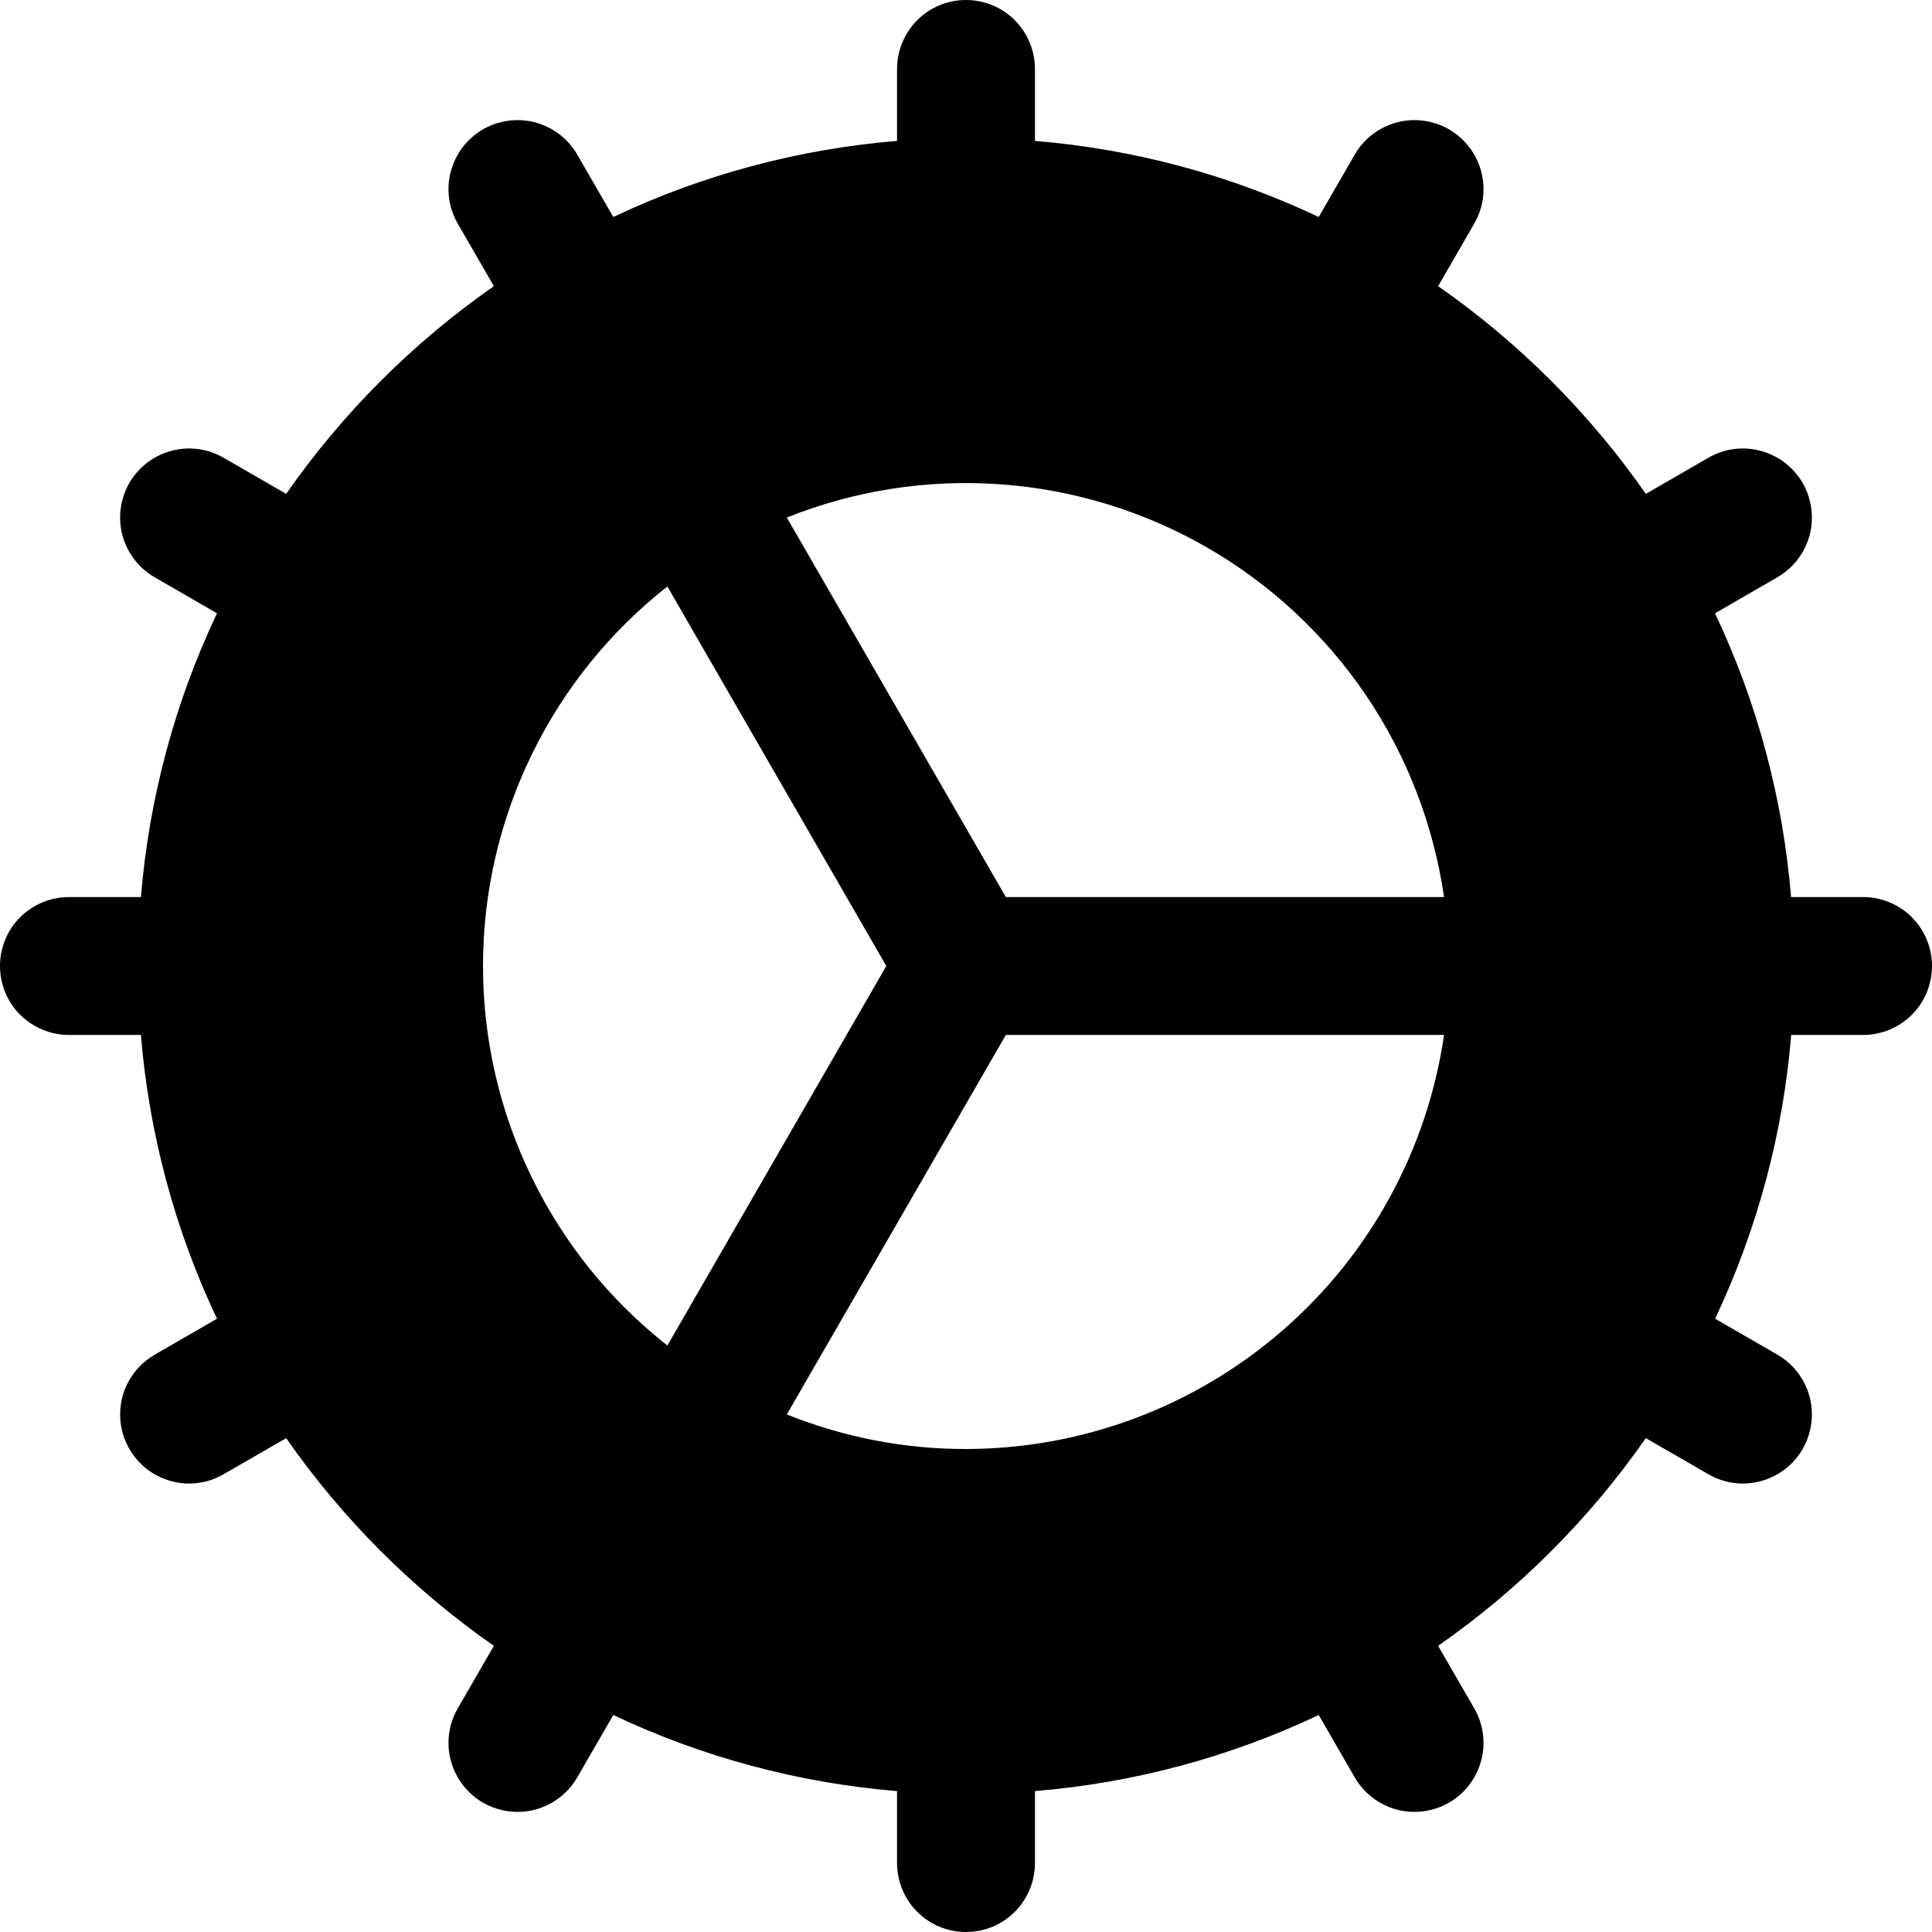
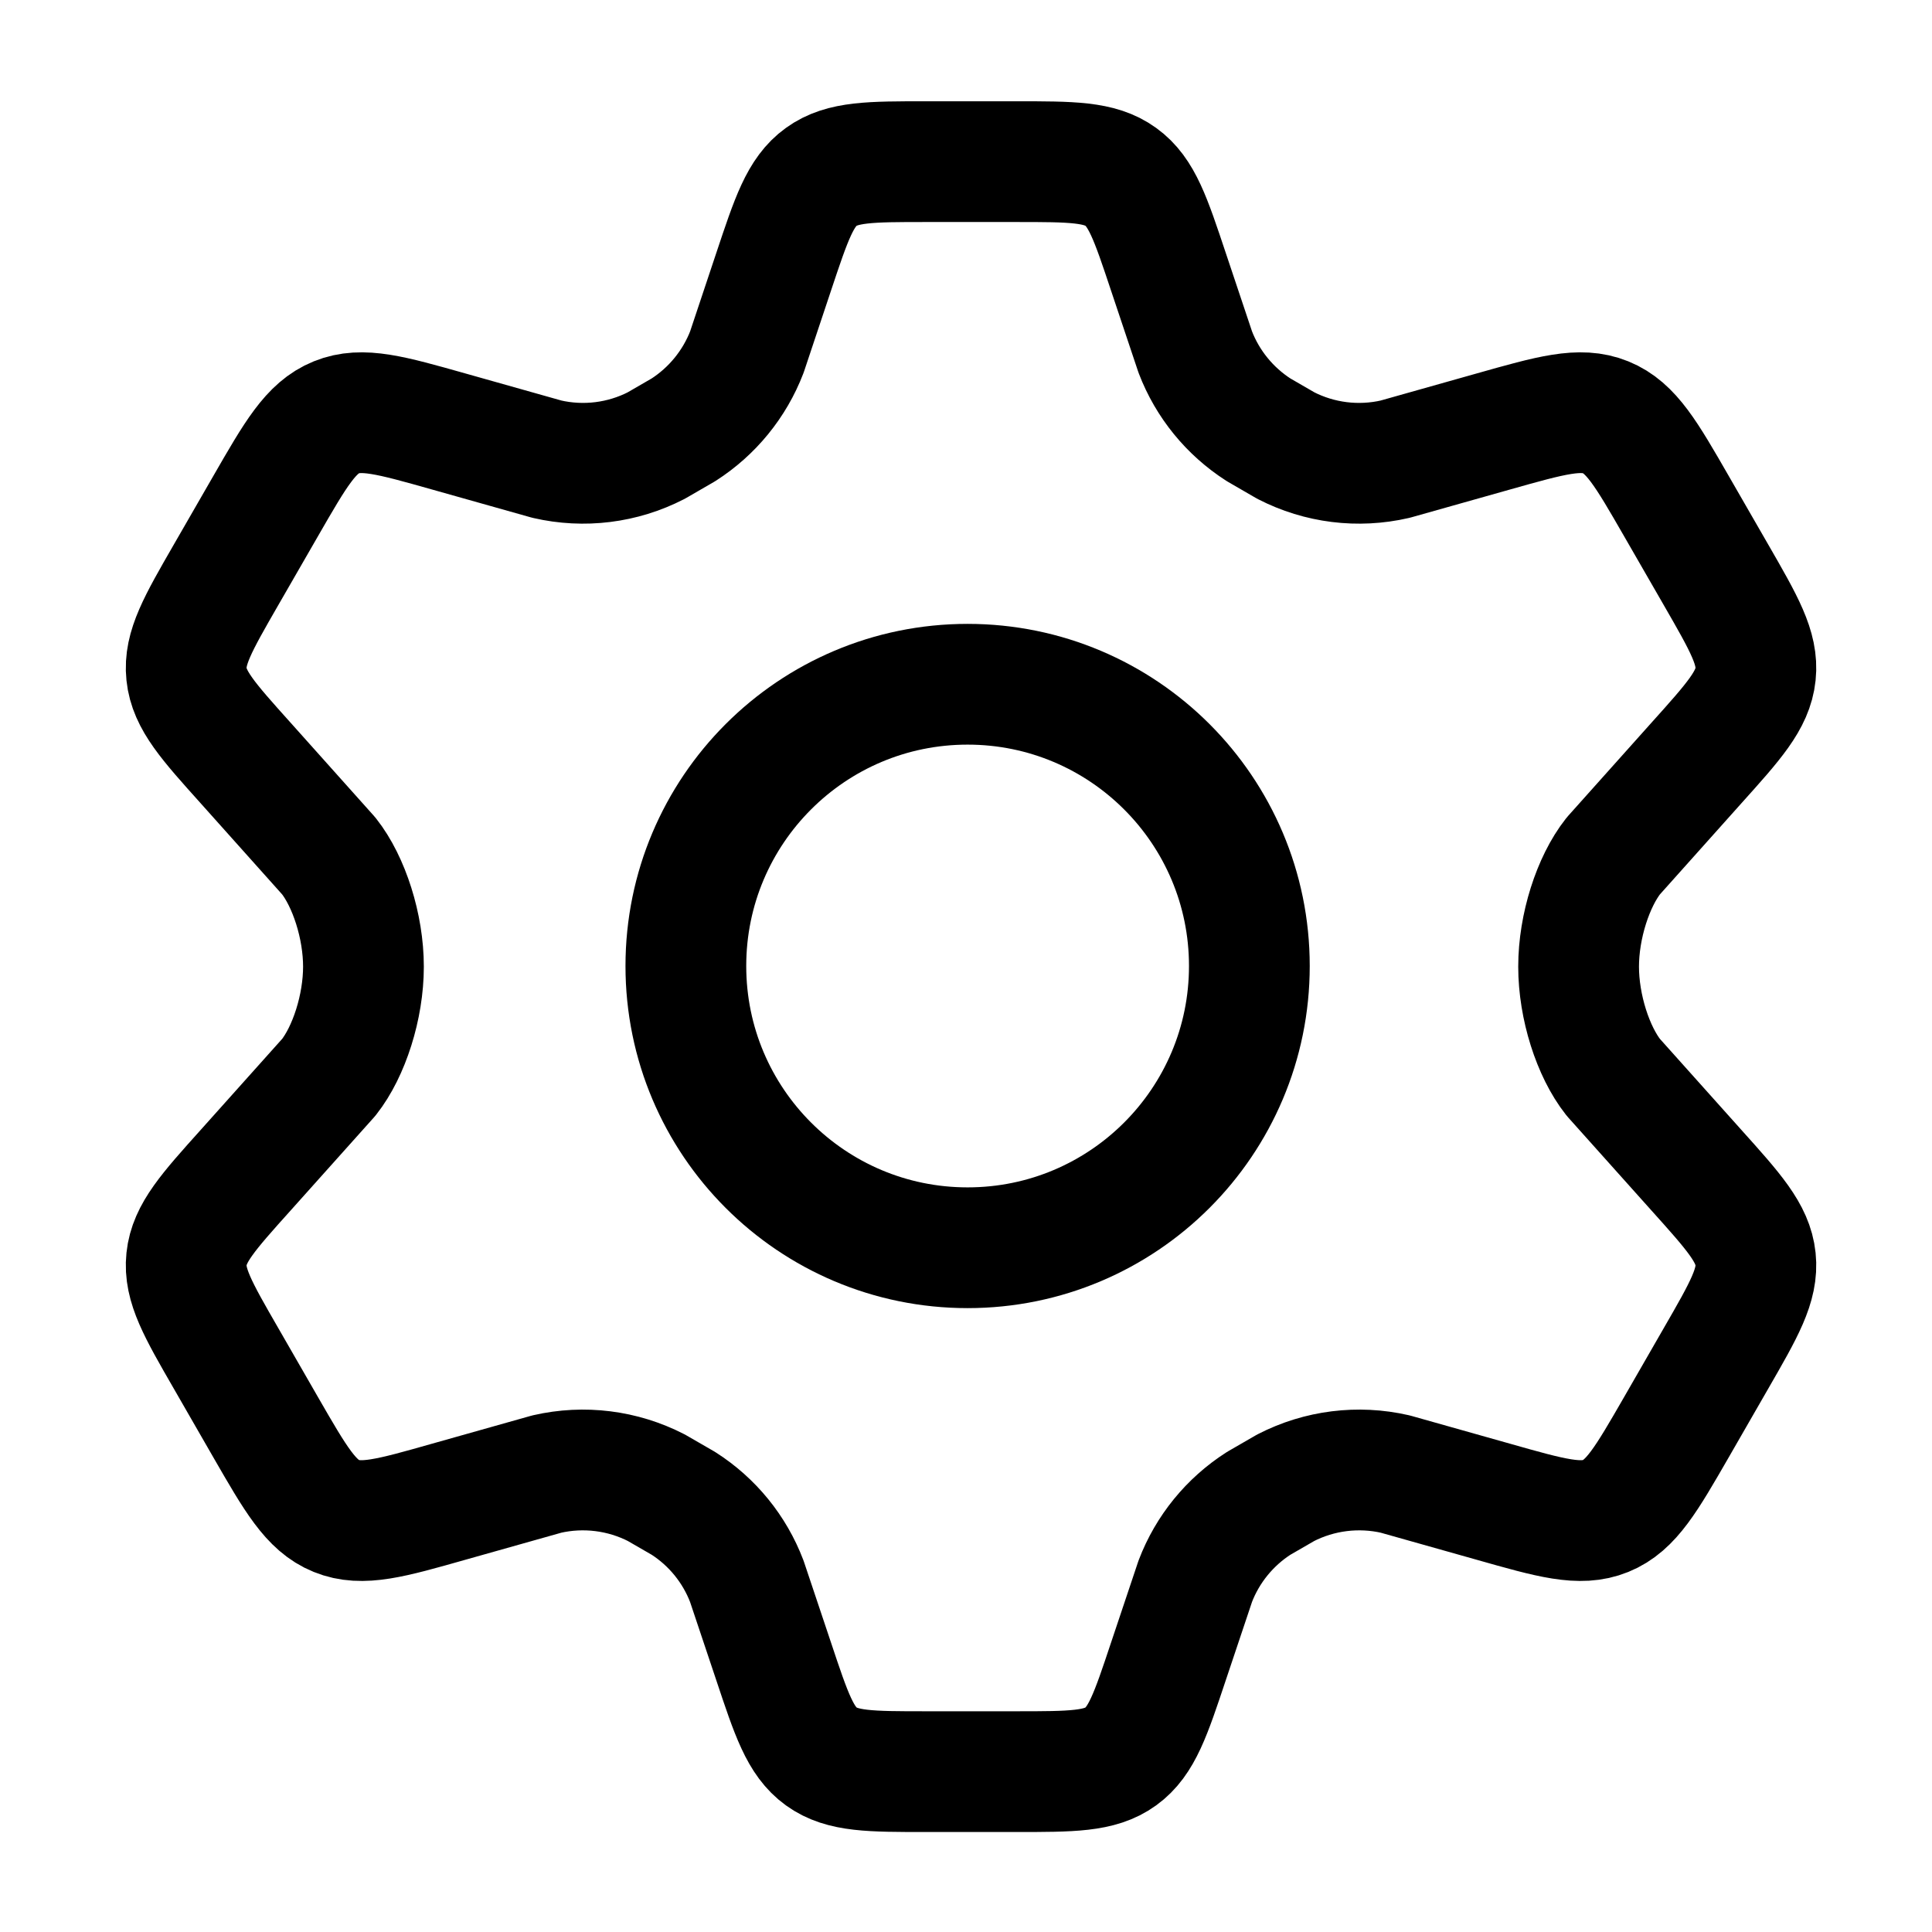
- <svg xmlns="http://www.w3.org/2000/svg" width="16" height="16" viewBox="0 0 16 16" fill="none">
-   <path d="M15.429 7.429H14.833C14.766 6.614 14.553 5.818 14.203 5.079L14.719 4.781C14.851 4.705 14.946 4.58 14.986 4.434C15.025 4.287 15.004 4.131 14.929 4C14.853 3.869 14.728 3.773 14.582 3.734C14.435 3.694 14.279 3.715 14.148 3.791L13.63 4.09C13.163 3.42 12.58 2.837 11.91 2.37L12.209 1.852C12.285 1.721 12.306 1.565 12.266 1.418C12.227 1.272 12.131 1.147 12 1.071C11.869 0.996 11.713 0.975 11.566 1.014C11.42 1.054 11.295 1.149 11.219 1.281L10.921 1.797C10.182 1.447 9.386 1.234 8.571 1.167V0.571C8.571 0.42 8.511 0.275 8.404 0.167C8.297 0.06 8.152 0 8 0C7.848 0 7.703 0.06 7.596 0.167C7.489 0.275 7.429 0.42 7.429 0.571V1.167C6.614 1.234 5.818 1.447 5.079 1.797L4.781 1.281C4.705 1.149 4.58 1.054 4.434 1.014C4.287 0.975 4.131 0.996 4 1.071C3.869 1.147 3.773 1.272 3.734 1.418C3.694 1.565 3.715 1.721 3.791 1.852L4.09 2.37C3.42 2.837 2.837 3.42 2.37 4.09L1.852 3.791C1.787 3.753 1.715 3.729 1.641 3.719C1.567 3.709 1.491 3.714 1.418 3.734C1.272 3.773 1.147 3.869 1.071 4C0.996 4.131 0.975 4.287 1.014 4.434C1.054 4.58 1.149 4.705 1.281 4.781L1.797 5.079C1.447 5.818 1.234 6.614 1.167 7.429H0.571C0.42 7.429 0.275 7.489 0.167 7.596C0.06 7.703 0 7.848 0 8C0 8.152 0.06 8.297 0.167 8.404C0.275 8.511 0.42 8.571 0.571 8.571H1.167C1.234 9.386 1.447 10.182 1.797 10.921L1.281 11.219C1.172 11.282 1.087 11.379 1.038 11.495C0.99 11.612 0.982 11.741 1.014 11.862C1.047 11.984 1.119 12.091 1.218 12.168C1.318 12.244 1.441 12.286 1.566 12.286C1.667 12.286 1.765 12.26 1.852 12.209L2.37 11.91C2.837 12.58 3.42 13.163 4.09 13.63L3.791 14.148C3.715 14.279 3.694 14.435 3.734 14.582C3.773 14.728 3.869 14.853 4 14.929C4.131 15.004 4.287 15.025 4.434 14.986C4.58 14.946 4.705 14.851 4.781 14.719L5.079 14.203C5.818 14.553 6.614 14.766 7.429 14.833V15.429C7.429 15.58 7.489 15.726 7.596 15.833C7.703 15.94 7.848 16 8 16C8.152 16 8.297 15.94 8.404 15.833C8.511 15.726 8.571 15.58 8.571 15.429V14.833C9.386 14.766 10.182 14.553 10.921 14.203L11.219 14.719C11.295 14.851 11.42 14.946 11.566 14.986C11.713 15.025 11.869 15.004 12 14.929C12.131 14.853 12.227 14.728 12.266 14.582C12.306 14.435 12.285 14.279 12.209 14.148L11.91 13.63C12.58 13.163 13.163 12.58 13.63 11.91L14.148 12.209C14.213 12.247 14.285 12.271 14.359 12.281C14.434 12.291 14.509 12.286 14.582 12.266C14.654 12.247 14.722 12.213 14.782 12.168C14.841 12.122 14.891 12.065 14.929 12C15.004 11.869 15.025 11.713 14.986 11.566C14.947 11.42 14.851 11.295 14.72 11.219L14.204 10.921C14.553 10.182 14.767 9.386 14.834 8.571H15.429C15.58 8.571 15.726 8.511 15.833 8.404C15.94 8.297 16 8.152 16 8C16 7.848 15.94 7.703 15.833 7.596C15.726 7.489 15.58 7.429 15.429 7.429ZM4 8C4 7.395 4.137 6.797 4.402 6.253C4.666 5.708 5.051 5.231 5.527 4.857L7.34 8L5.527 11.143C5.051 10.769 4.666 10.292 4.402 9.747C4.137 9.203 4 8.605 4 8ZM8 12C7.492 12.001 6.988 11.903 6.516 11.714L8.33 8.571H11.959C11.82 9.523 11.344 10.393 10.617 11.022C9.89 11.652 8.961 11.999 8 12ZM8.33 7.429L6.516 4.286C7.078 4.061 7.683 3.967 8.287 4.011C8.89 4.054 9.476 4.234 10 4.536C10.524 4.839 10.972 5.256 11.312 5.757C11.651 6.258 11.872 6.83 11.959 7.429H8.33Z" fill="currentColor" />
+ <svg xmlns="http://www.w3.org/2000/svg" width="24" height="24" viewBox="0 0 24 24" fill="none" stroke="currentColor" stroke-width="1.5" stroke-linecap="round" stroke-linejoin="round">
+   <path d="M21.317 7.141L20.824 6.285C20.451 5.637 20.264 5.313 19.946 5.184C19.629 5.055 19.27 5.157 18.551 5.36L17.331 5.704C16.872 5.81 16.391 5.75 15.973 5.535L15.636 5.34C15.277 5.11 15 4.771 14.848 4.373L14.514 3.375C14.294 2.715 14.184 2.385 13.923 2.197C13.662 2.008 13.314 2.008 12.62 2.008H11.505C10.811 2.008 10.464 2.008 10.202 2.197C9.941 2.385 9.831 2.715 9.611 3.375L9.278 4.373C9.125 4.771 8.848 5.11 8.489 5.34L8.152 5.535C7.734 5.75 7.253 5.81 6.794 5.704L5.574 5.36C4.855 5.157 4.496 5.055 4.179 5.184C3.861 5.313 3.674 5.637 3.301 6.285L2.808 7.141C2.458 7.749 2.283 8.052 2.317 8.375C2.351 8.699 2.585 8.959 3.053 9.48L4.084 10.633C4.336 10.952 4.515 11.508 4.515 12.008C4.515 12.508 4.336 13.064 4.084 13.383L3.053 14.535C2.585 15.056 2.351 15.317 2.317 15.64C2.283 15.963 2.458 16.267 2.808 16.874L3.301 17.731C3.674 18.378 3.861 18.703 4.179 18.832C4.496 18.961 4.855 18.859 5.574 18.655L6.794 18.311C7.253 18.206 7.734 18.266 8.153 18.481L8.489 18.675C8.849 18.905 9.125 19.244 9.277 19.643L9.611 20.64C9.831 21.3 9.941 21.63 10.202 21.819C10.464 22.008 10.811 22.008 11.505 22.008H12.62C13.314 22.008 13.662 22.008 13.923 21.819C14.184 21.63 14.294 21.3 14.514 20.64L14.848 19.643C15 19.244 15.277 18.905 15.636 18.675L15.972 18.481C16.391 18.266 16.872 18.206 17.331 18.311L18.551 18.655C19.27 18.859 19.629 18.961 19.946 18.832C20.264 18.703 20.451 18.378 20.824 17.731L21.317 16.874C21.667 16.267 21.842 15.963 21.808 15.64C21.774 15.317 21.54 15.056 21.072 14.535L20.041 13.383C19.789 13.064 19.61 12.508 19.61 12.008C19.61 11.508 19.789 10.952 20.041 10.633L21.072 9.48C21.54 8.959 21.774 8.699 21.808 8.375C21.842 8.052 21.667 7.749 21.317 7.141Z" stroke="currentColor" stroke-linecap="round" stroke-width="1.5" />
+   <path d="M15.52 12C15.52 13.933 13.953 15.5 12.02 15.5C10.086 15.5 8.52 13.933 8.52 12C8.52 10.067 10.086 8.5 12.02 8.5C13.953 8.5 15.52 10.067 15.52 12Z" stroke="currentColor" stroke-width="1.5" />
</svg>
